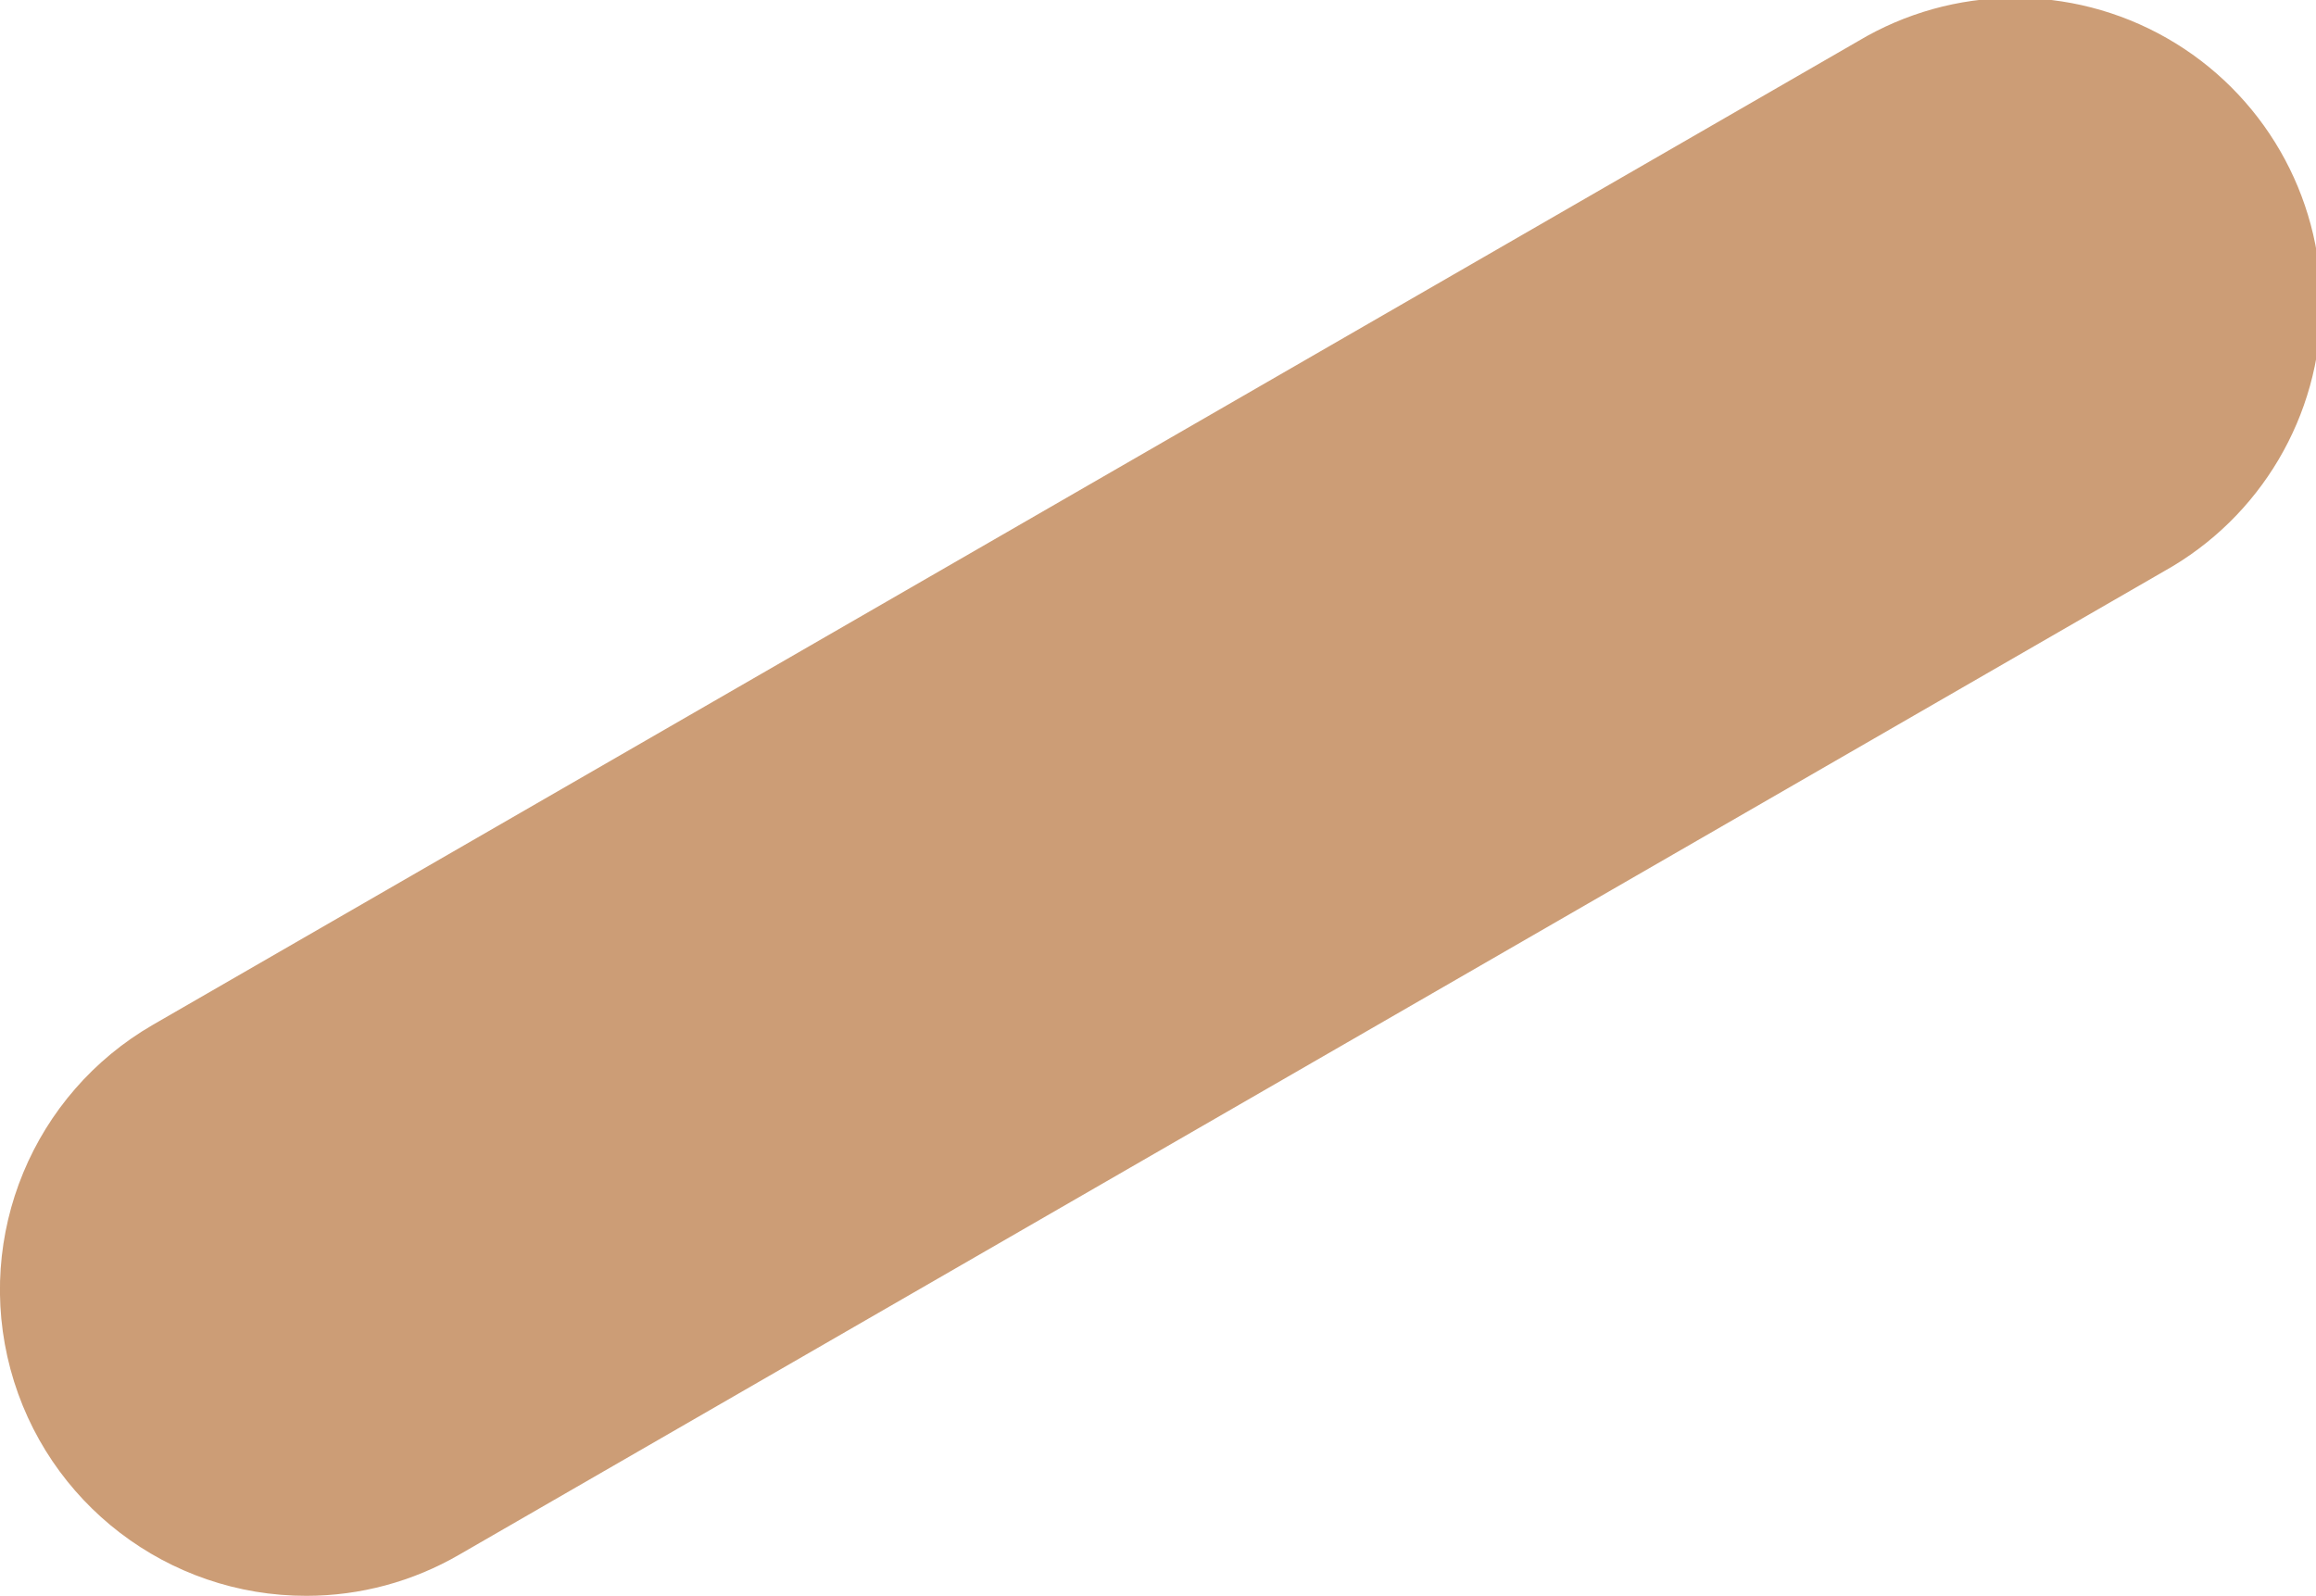
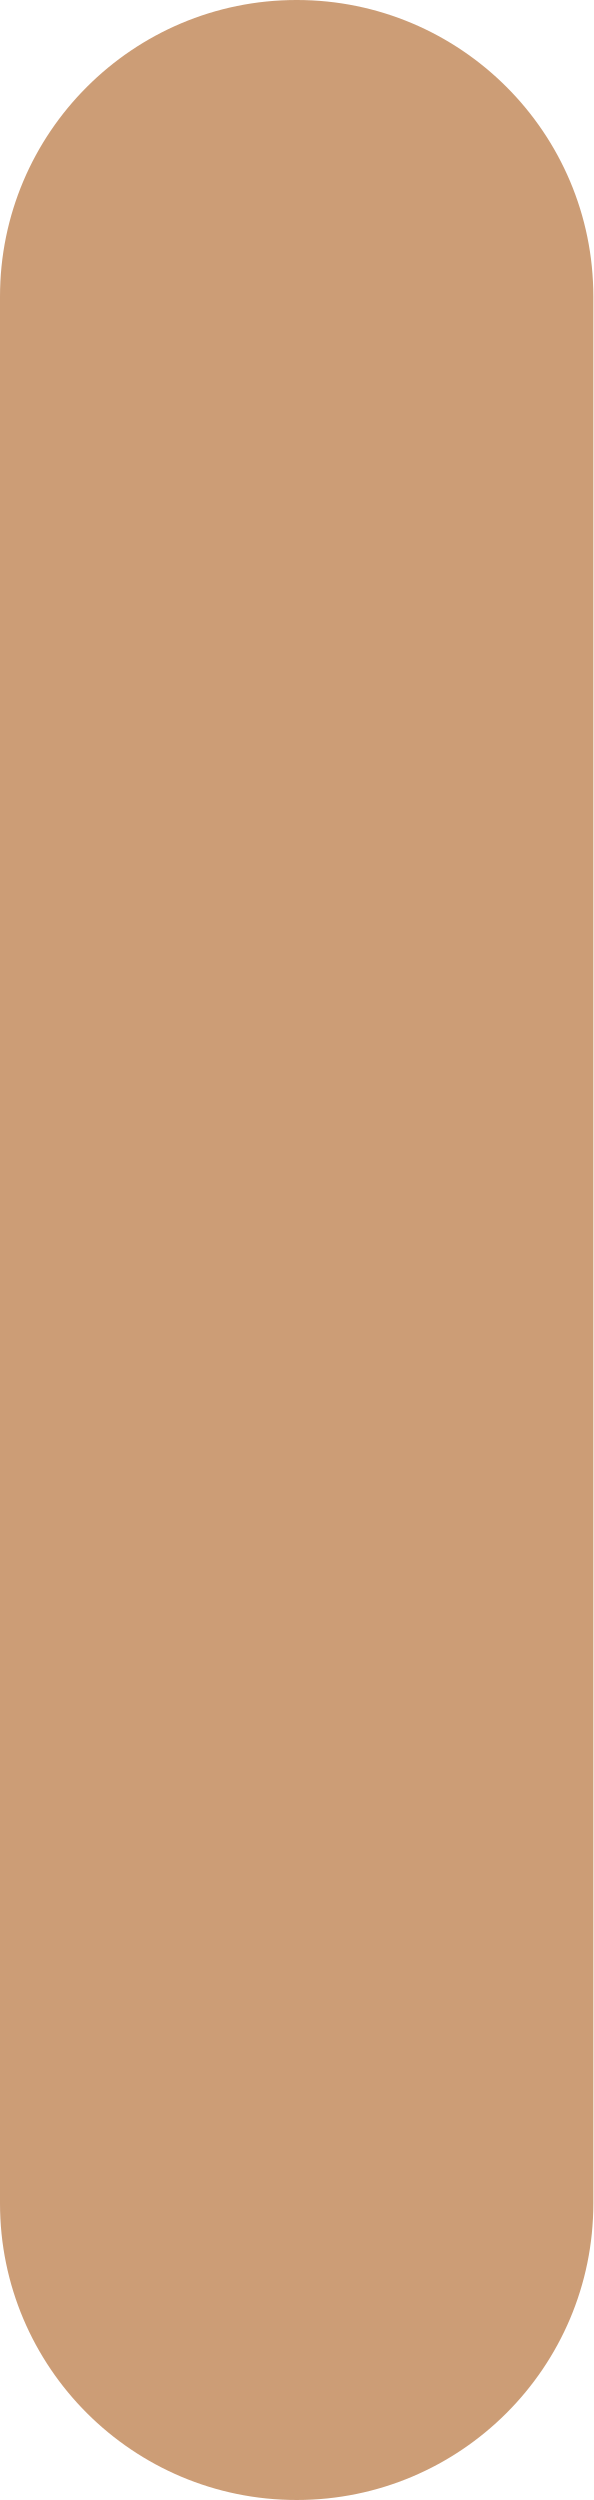
- <svg xmlns="http://www.w3.org/2000/svg" width="8.83" height="6.085" viewBox="0 0 8.83 6.085">
-   <path id="loading6" d="M33.453,319.383a1.161,1.161,0,0,0,.582-.157l6.5-3.75a1.167,1.167,0,1,0-1.167-2.021l-6.5,3.75a1.167,1.167,0,0,0,.585,2.178Z" transform="translate(-32.284 -313.298)" fill="#cc9d76" />
+ <svg xmlns="http://www.w3.org/2000/svg" width="2.334" height="9.834" viewBox="0 0 2.334 9.834">
+   <path id="loading6" d="M242.165,395.435a1.167,1.167,0,0,0,1.167-1.167v-7.5a1.167,1.167,0,0,0-2.334,0v7.5A1.167,1.167,0,0,0,242.165,395.435Z" transform="translate(-240.998 -385.601)" fill="#cc9d76" />
</svg>
